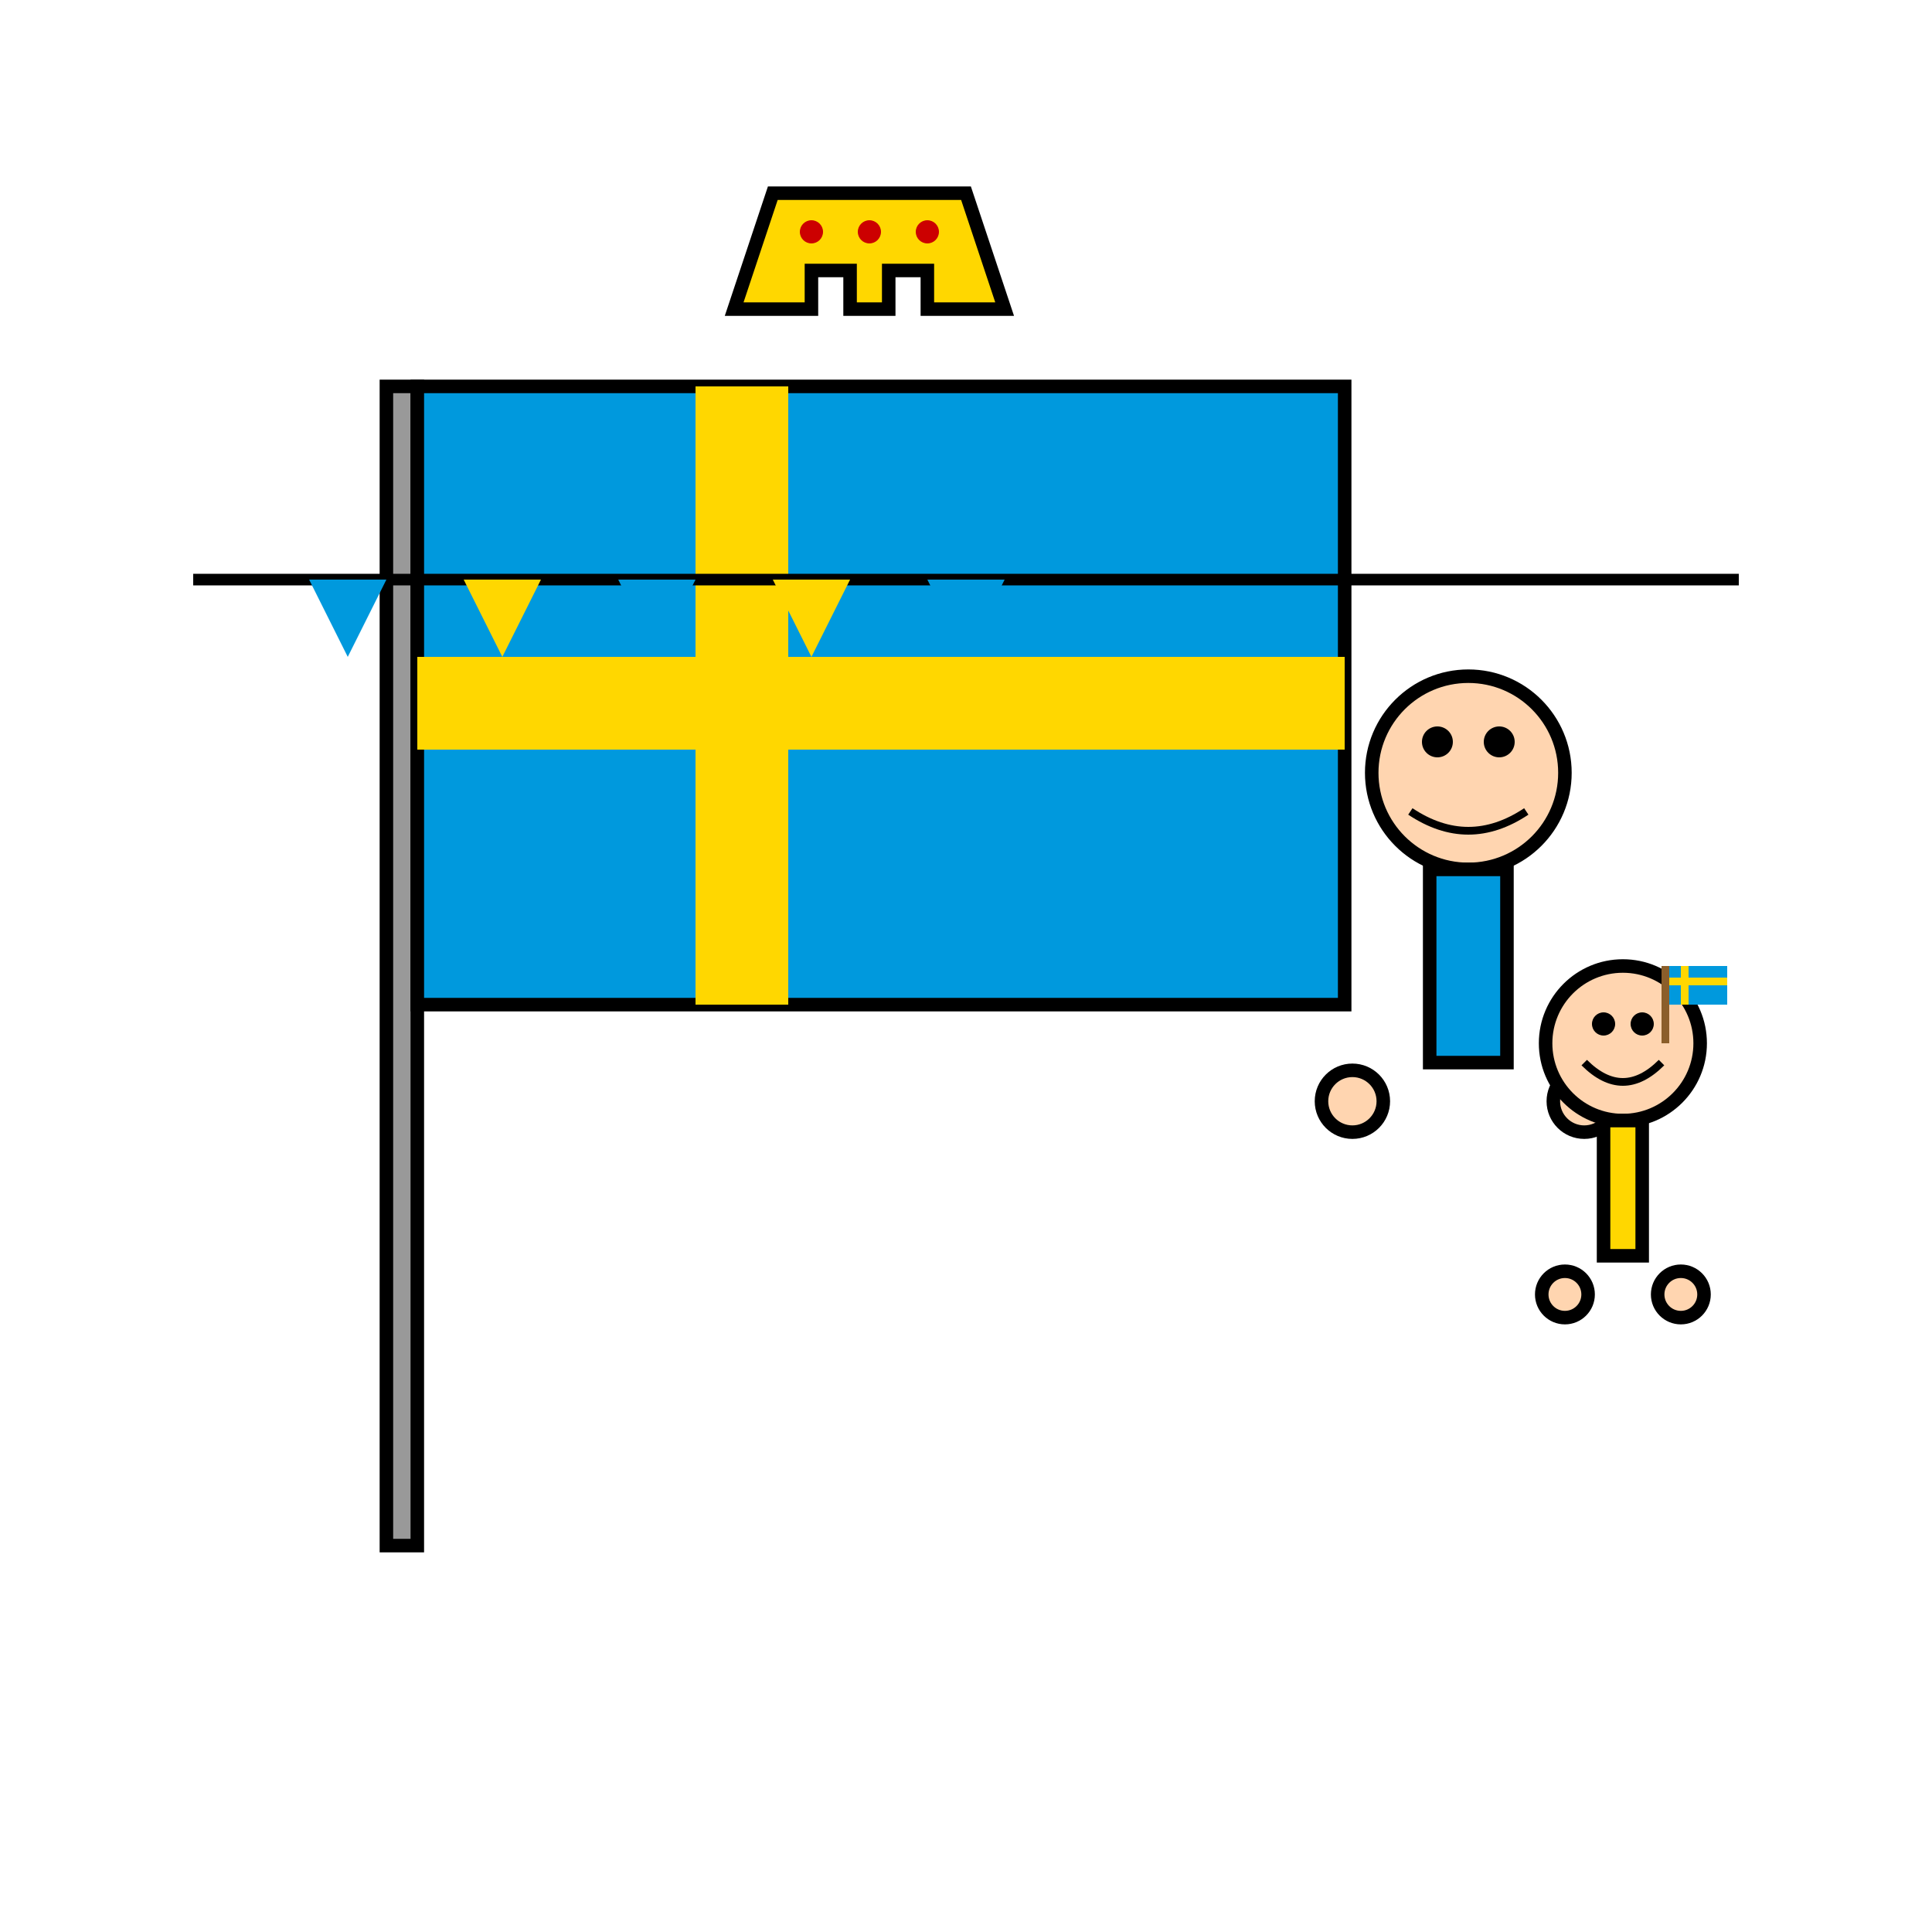
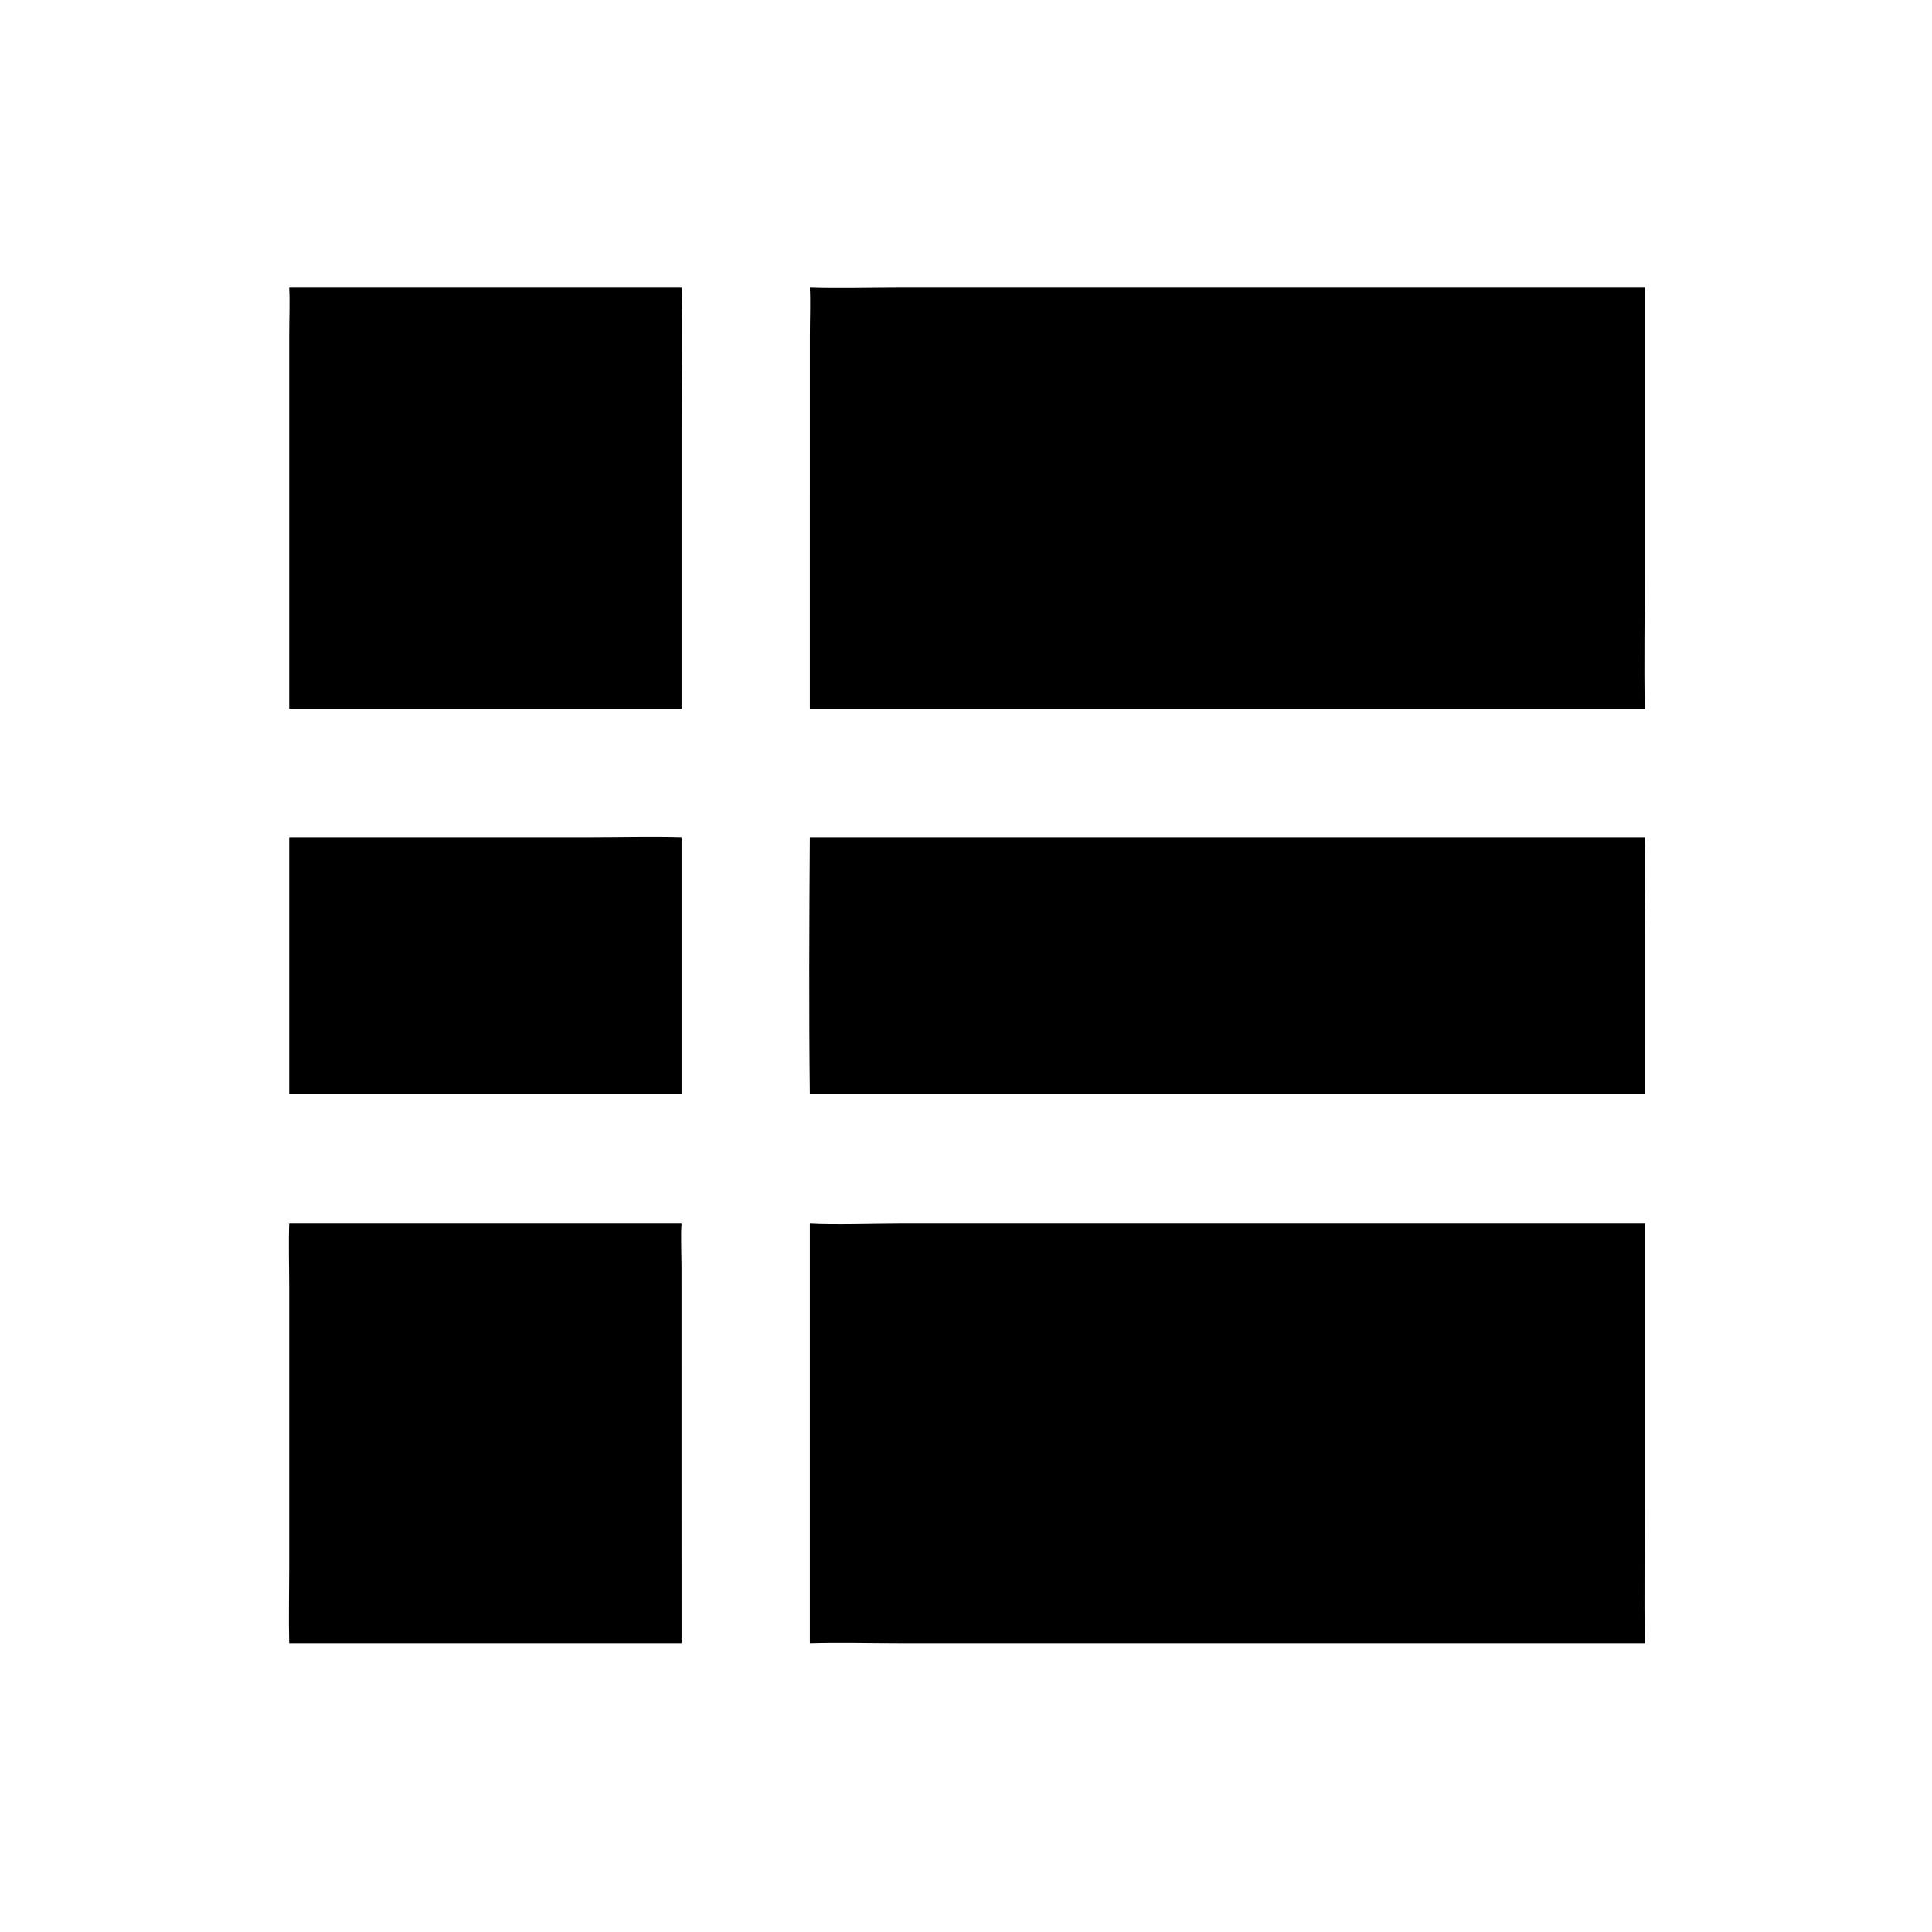
- <svg xmlns="http://www.w3.org/2000/svg" viewBox="0 0 500 500">
-   <rect x="100" y="100" width="8" height="300" fill="#999999" stroke="#000" stroke-width="3.5" />
-   <rect x="108" y="100" width="240" height="160" fill="#0099DD" stroke="#000" stroke-width="3.5" />
-   <rect x="180" y="100" width="24" height="160" fill="#FFD700" />
-   <rect x="108" y="170" width="240" height="24" fill="#FFD700" />
-   <path d="M200 50 L250 50 L260 80 L240 80 L240 70 L230 70 L230 80 L220 80 L220 70 L210 70 L210 80 L190 80 Z" fill="#FFD700" stroke="#000" stroke-width="3.5" />
-   <circle cx="210" cy="60" r="3" fill="#CC0000" />
-   <circle cx="225" cy="60" r="3" fill="#CC0000" />
-   <circle cx="240" cy="60" r="3" fill="#CC0000" />
-   <circle cx="380" cy="200" r="25" fill="#FFD5B0" stroke="#000" stroke-width="3.5" />
-   <circle cx="372" cy="192" r="4" fill="#000" />
-   <circle cx="388" cy="192" r="4" fill="#000" />
-   <path d="M365 210 Q380 220 395 210" fill="none" stroke="#000" stroke-width="2" />
-   <rect x="370" y="225" width="20" height="50" fill="#0099DD" stroke="#000" stroke-width="3.5" />
-   <circle cx="350" cy="285" r="8" fill="#FFD5B0" stroke="#000" stroke-width="3.5" />
-   <circle cx="410" cy="285" r="8" fill="#FFD5B0" stroke="#000" stroke-width="3.5" />
-   <circle cx="420" cy="270" r="20" fill="#FFD5B0" stroke="#000" stroke-width="3.5" />
-   <circle cx="415" cy="265" r="3" fill="#000" />
-   <circle cx="425" cy="265" r="3" fill="#000" />
-   <path d="M410 275 Q420 285 430 275" fill="none" stroke="#000" stroke-width="2" />
-   <rect x="415" y="290" width="10" height="35" fill="#FFD700" stroke="#000" stroke-width="3.5" />
-   <circle cx="405" cy="335" r="6" fill="#FFD5B0" stroke="#000" stroke-width="3.5" />
-   <circle cx="435" cy="335" r="6" fill="#FFD5B0" stroke="#000" stroke-width="3.5" />
-   <rect x="430" y="250" width="2" height="20" fill="#8B5E2A" />
-   <rect x="432" y="250" width="15" height="10" fill="#0099DD" />
-   <rect x="435" y="250" width="2" height="10" fill="#FFD700" />
-   <rect x="432" y="253" width="15" height="2" fill="#FFD700" />
-   <path d="M50 150 L450 150" stroke="#000" stroke-width="3" />
-   <path d="M80 150 L90 170 L100 150" fill="#0099DD" />
-   <path d="M120 150 L130 170 L140 150" fill="#FFD700" />
-   <path d="M160 150 L170 170 L180 150" fill="#0099DD" />
-   <path d="M200 150 L210 170 L220 150" fill="#FFD700" />
-   <path d="M240 150 L250 170 L260 150" fill="#0099DD" />
+ <svg xmlns="http://www.w3.org/2000/svg" height="512" preserveAspectRatio="none" style="display: block;" version="1.1" viewBox="0 0 2048 2048" width="512">
+   <path d="M 858.475 305.001 C 888.915 305.981 925.165 305.012 956.107 305.011 L 1743.49 305.001 L 1743.49 603.046 C 1743.49 651.834 1742.62 702.939 1743.49 751.471 L 858.475 751.471 L 858.495 353.861 C 858.513 338.22 859.236 320.263 858.475 305.001 z" fill="rgb(0,0,0)" transform="translate(0,0)" />
+   <path d="M 858.475 1297.01 C 884.285 1298.46 927.304 1297.04 954.08 1297.02 L 1743.49 1297.01 L 1743.49 1593.03 C 1743.48 1642.17 1742.83 1692.89 1743.49 1741.88 L 955.253 1741.88 C 924.149 1741.88 889.169 1740.96 858.475 1741.88 L 858.475 1297.01 z" fill="rgb(0,0,0)" transform="translate(0,0)" />
+   <path d="M 858.475 887.512 L 1743.49 887.512 C 1744.68 918.669 1743.51 957.092 1743.5 989.096 L 1743.49 1160 L 858.475 1160 C 857.425 1070.75 857.91 976.878 858.475 887.512 z" fill="rgb(0,0,0)" transform="translate(0,0)" />
+   <path d="M 306.577 305.001 L 722.49 305.001 C 723.554 353.001 722.505 405.702 722.502 454.085 L 722.49 751.471 L 306.577 751.471 L 306.582 353.568 C 306.597 337.165 307.357 321.419 306.577 305.001 z" fill="rgb(0,0,0)" transform="translate(0,0)" />
+   <path d="M 322.001 1297.01 L 722.49 1297.01 C 721.504 1308.3 722.403 1330.41 722.43 1342.7 L 722.49 1741.88 L 709.25 1741.88 L 306.577 1741.88 C 305.884 1716.02 306.57 1687.44 306.576 1661.35 L 306.574 1365.5 C 306.566 1343.59 305.808 1318.52 306.577 1297.01 L 322.001 1297.01 z" fill="rgb(0,0,0)" transform="translate(0,0)" />
+   <path d="M 426.004 887.512 L 624.078 887.517 C 655.419 887.514 691.484 886.607 722.49 887.512 L 722.49 1160 L 604.5 1160 L 306.577 1160 L 306.577 887.512 L 426.004 887.512 z" fill="rgb(0,0,0)" transform="translate(0,0)" />
</svg>
